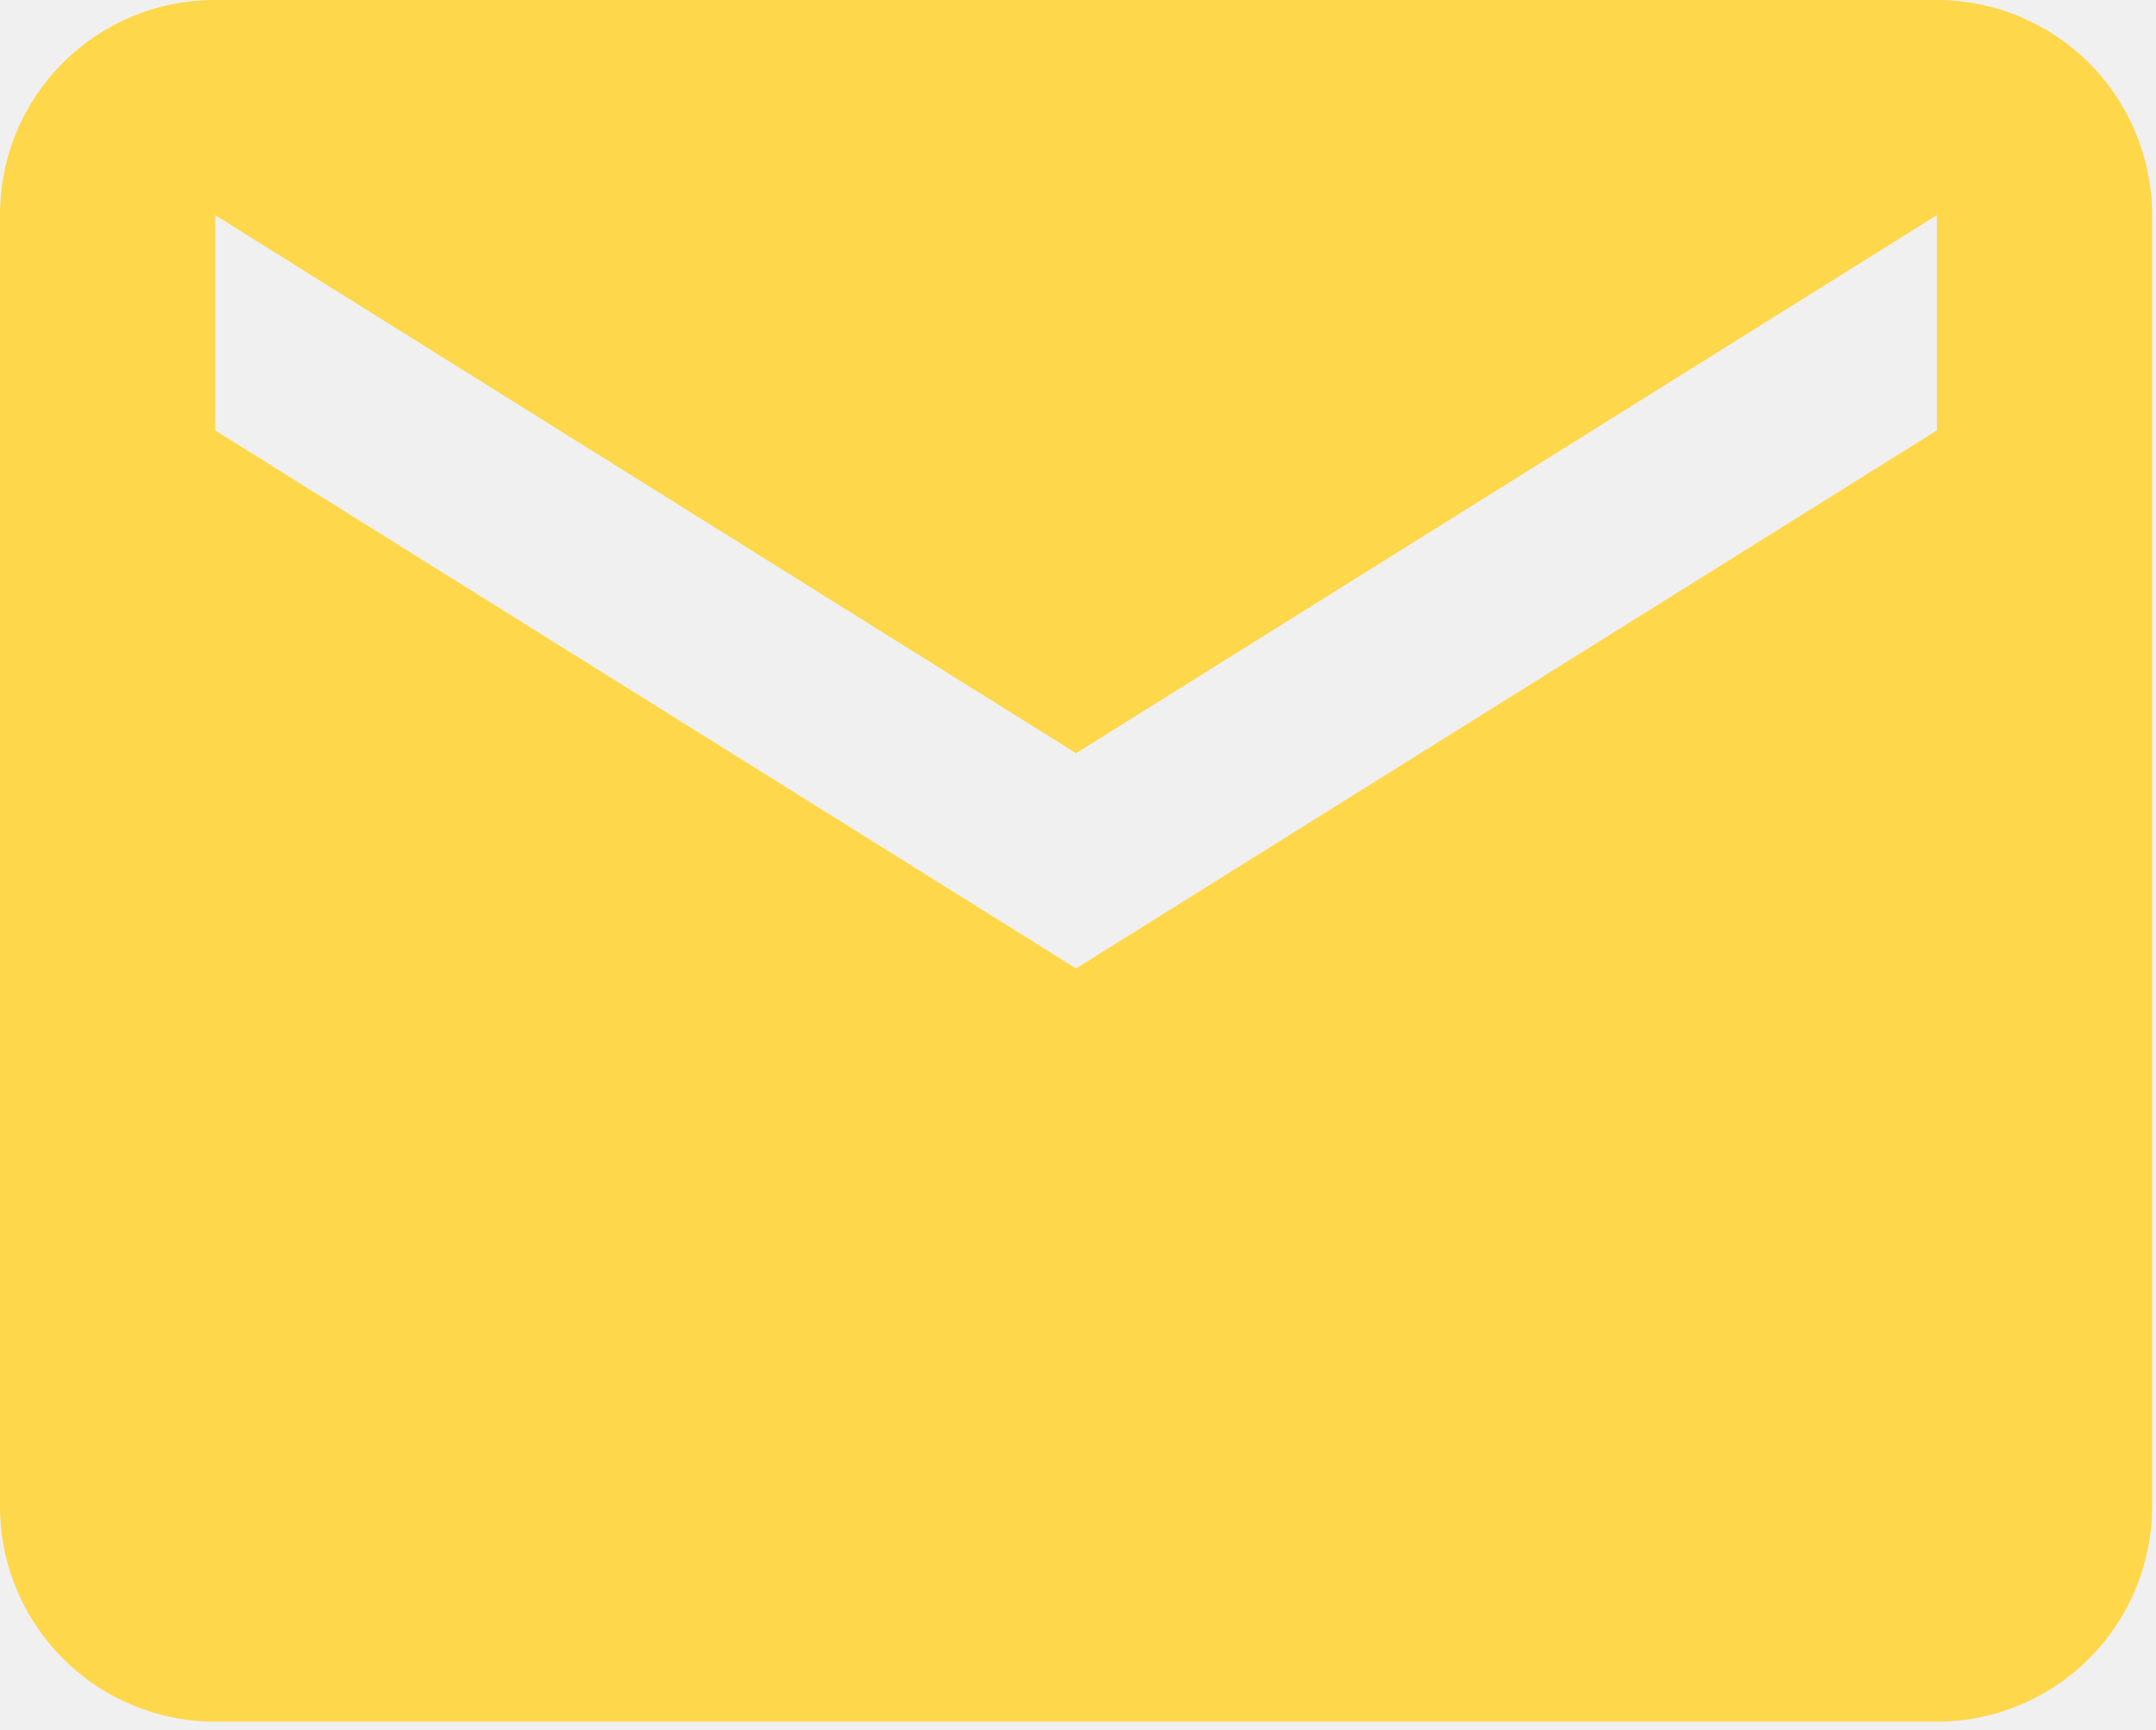
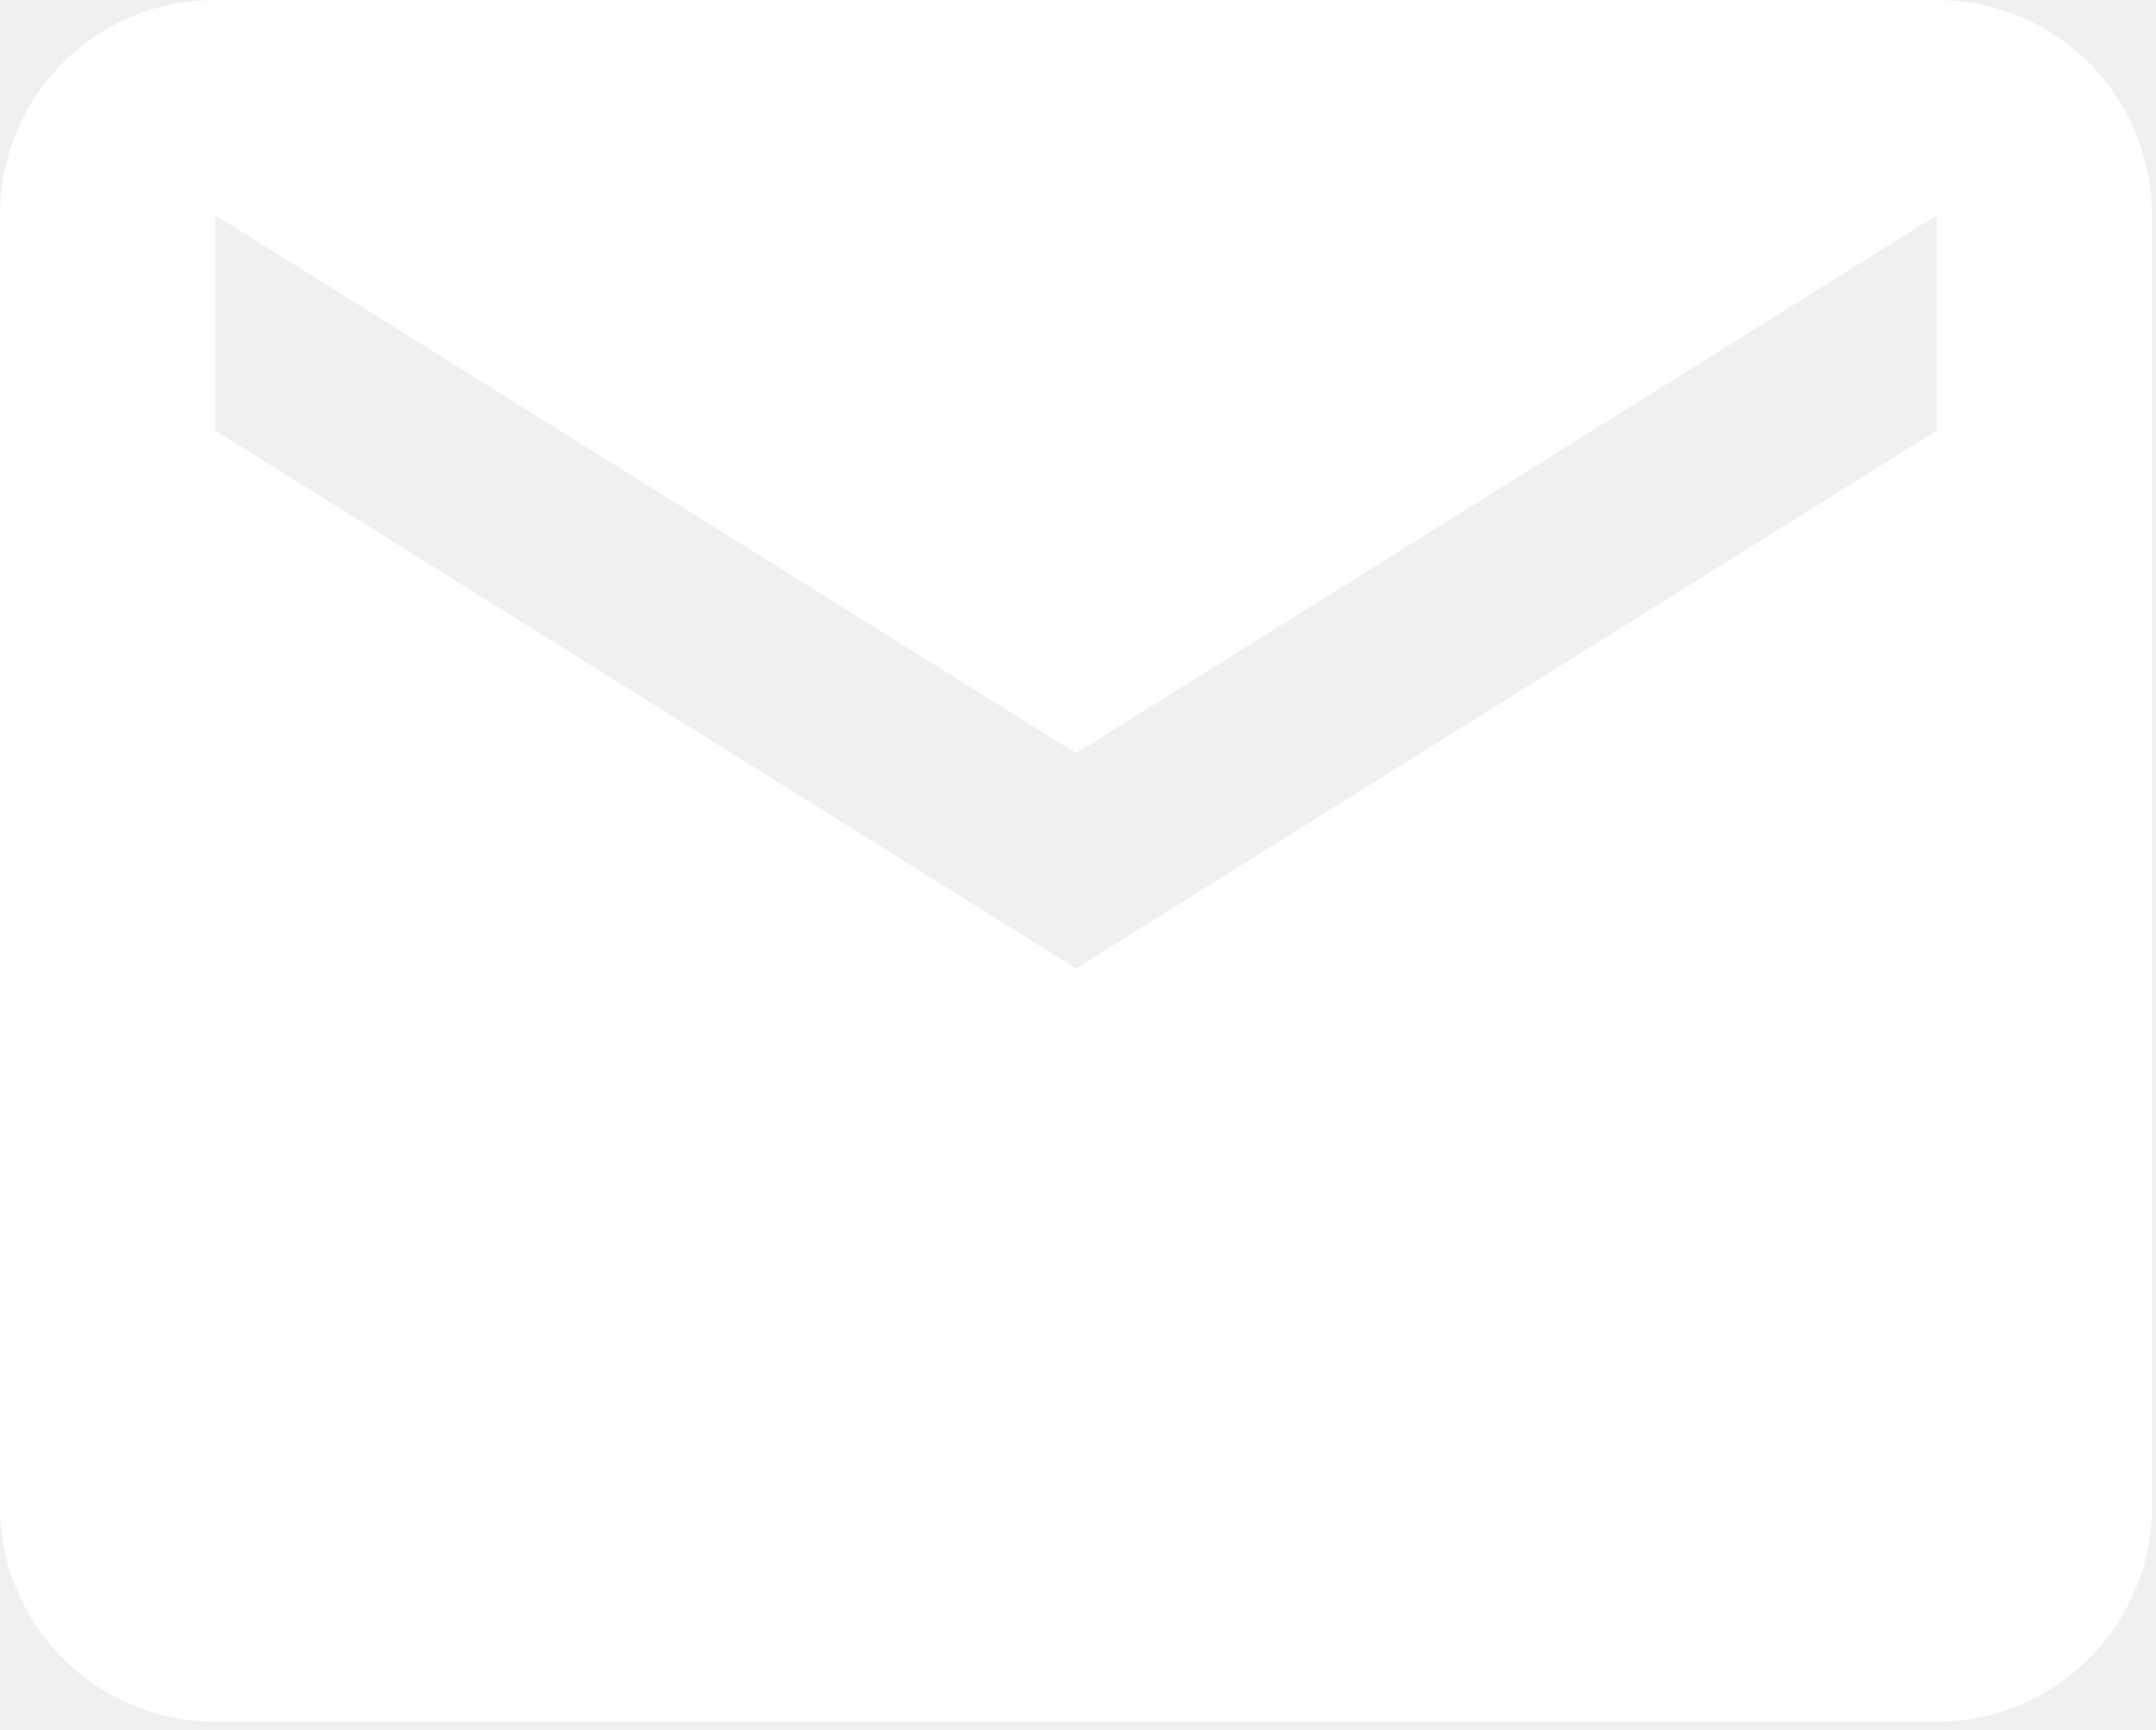
<svg xmlns="http://www.w3.org/2000/svg" width="91" height="73" viewBox="0 0 91 73" fill="none">
-   <path d="M81.75 18.167L45.417 40.875L9.083 18.167V9.083L45.417 31.792L81.75 9.083M81.75 0H9.083C4.042 0 0 4.042 0 9.083V63.583C0 65.992 0.957 68.303 2.66 70.006C4.364 71.71 6.674 72.667 9.083 72.667H81.75C84.159 72.667 86.469 71.71 88.173 70.006C89.876 68.303 90.833 65.992 90.833 63.583V9.083C90.833 6.674 89.876 4.364 88.173 2.66C86.469 0.957 84.159 0 81.75 0Z" fill="#FFD74B" />
+   <path d="M81.75 18.167L45.417 40.875L9.083 18.167V9.083L45.417 31.792L81.75 9.083M81.75 0H9.083C4.042 0 0 4.042 0 9.083V63.583C0 65.992 0.957 68.303 2.66 70.006C4.364 71.71 6.674 72.667 9.083 72.667H81.75C84.159 72.667 86.469 71.71 88.173 70.006C89.876 68.303 90.833 65.992 90.833 63.583V9.083C90.833 6.674 89.876 4.364 88.173 2.66C86.469 0.957 84.159 0 81.75 0Z" fill="white" />
</svg>
